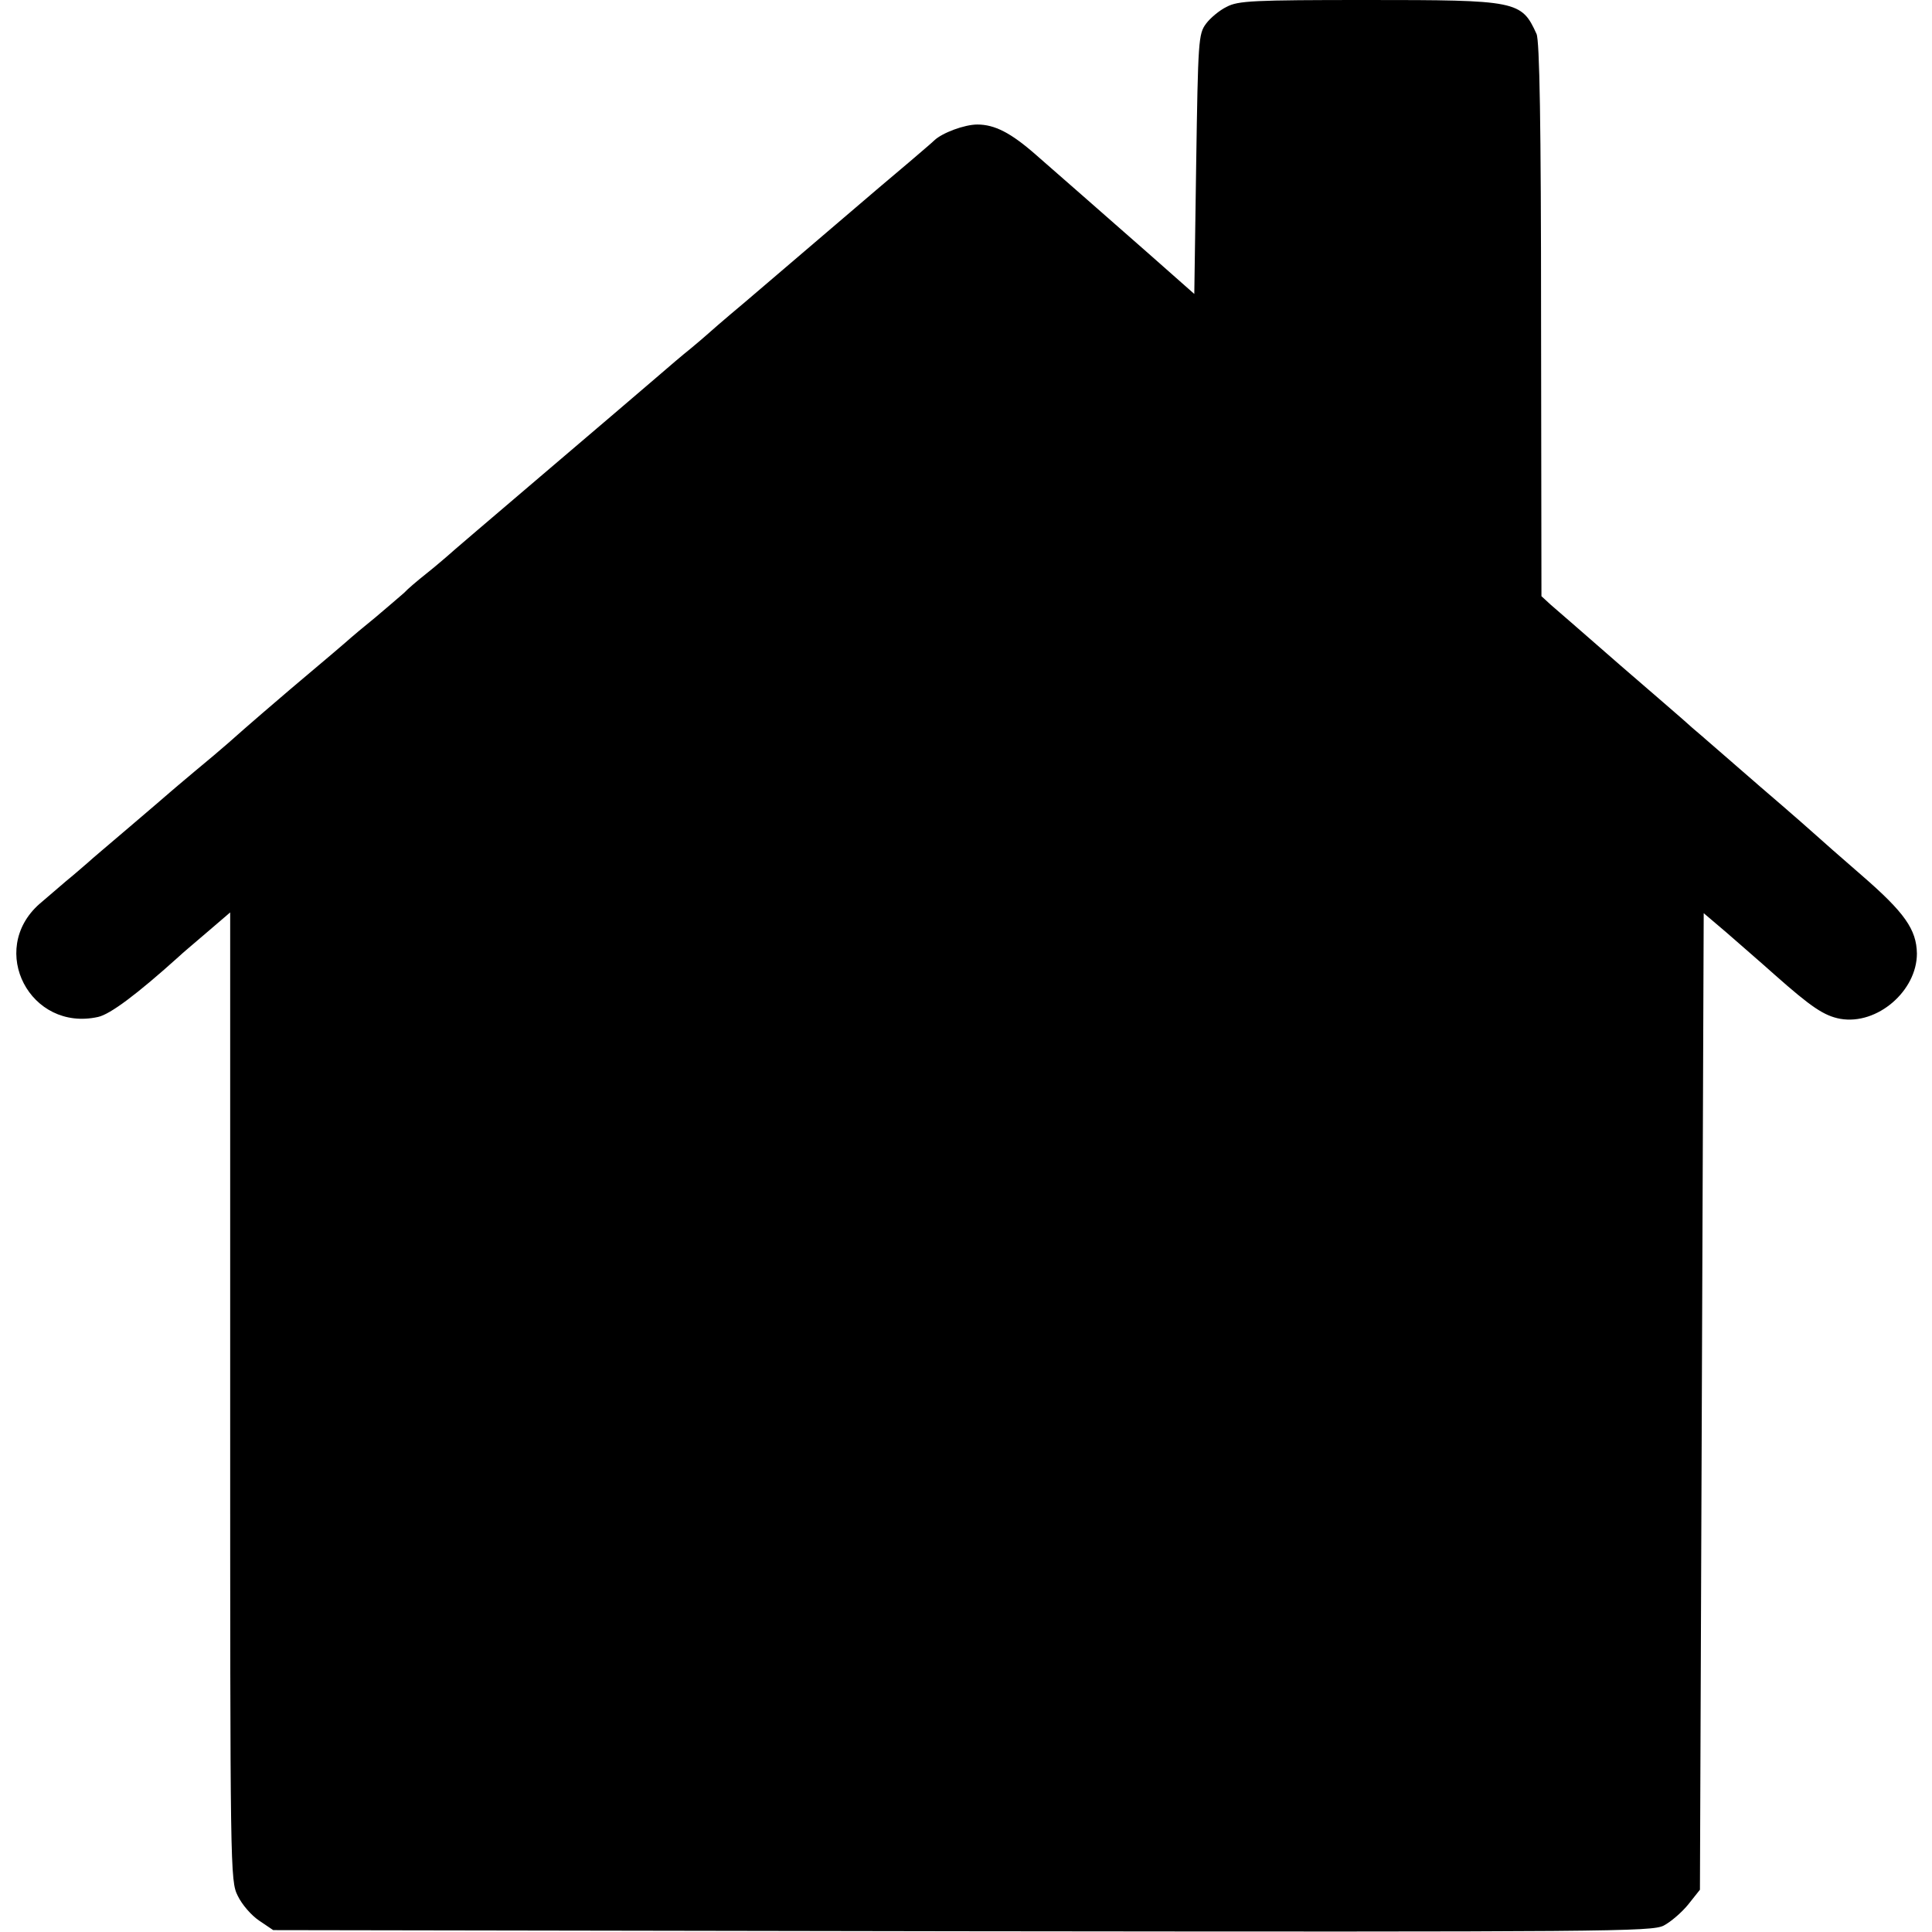
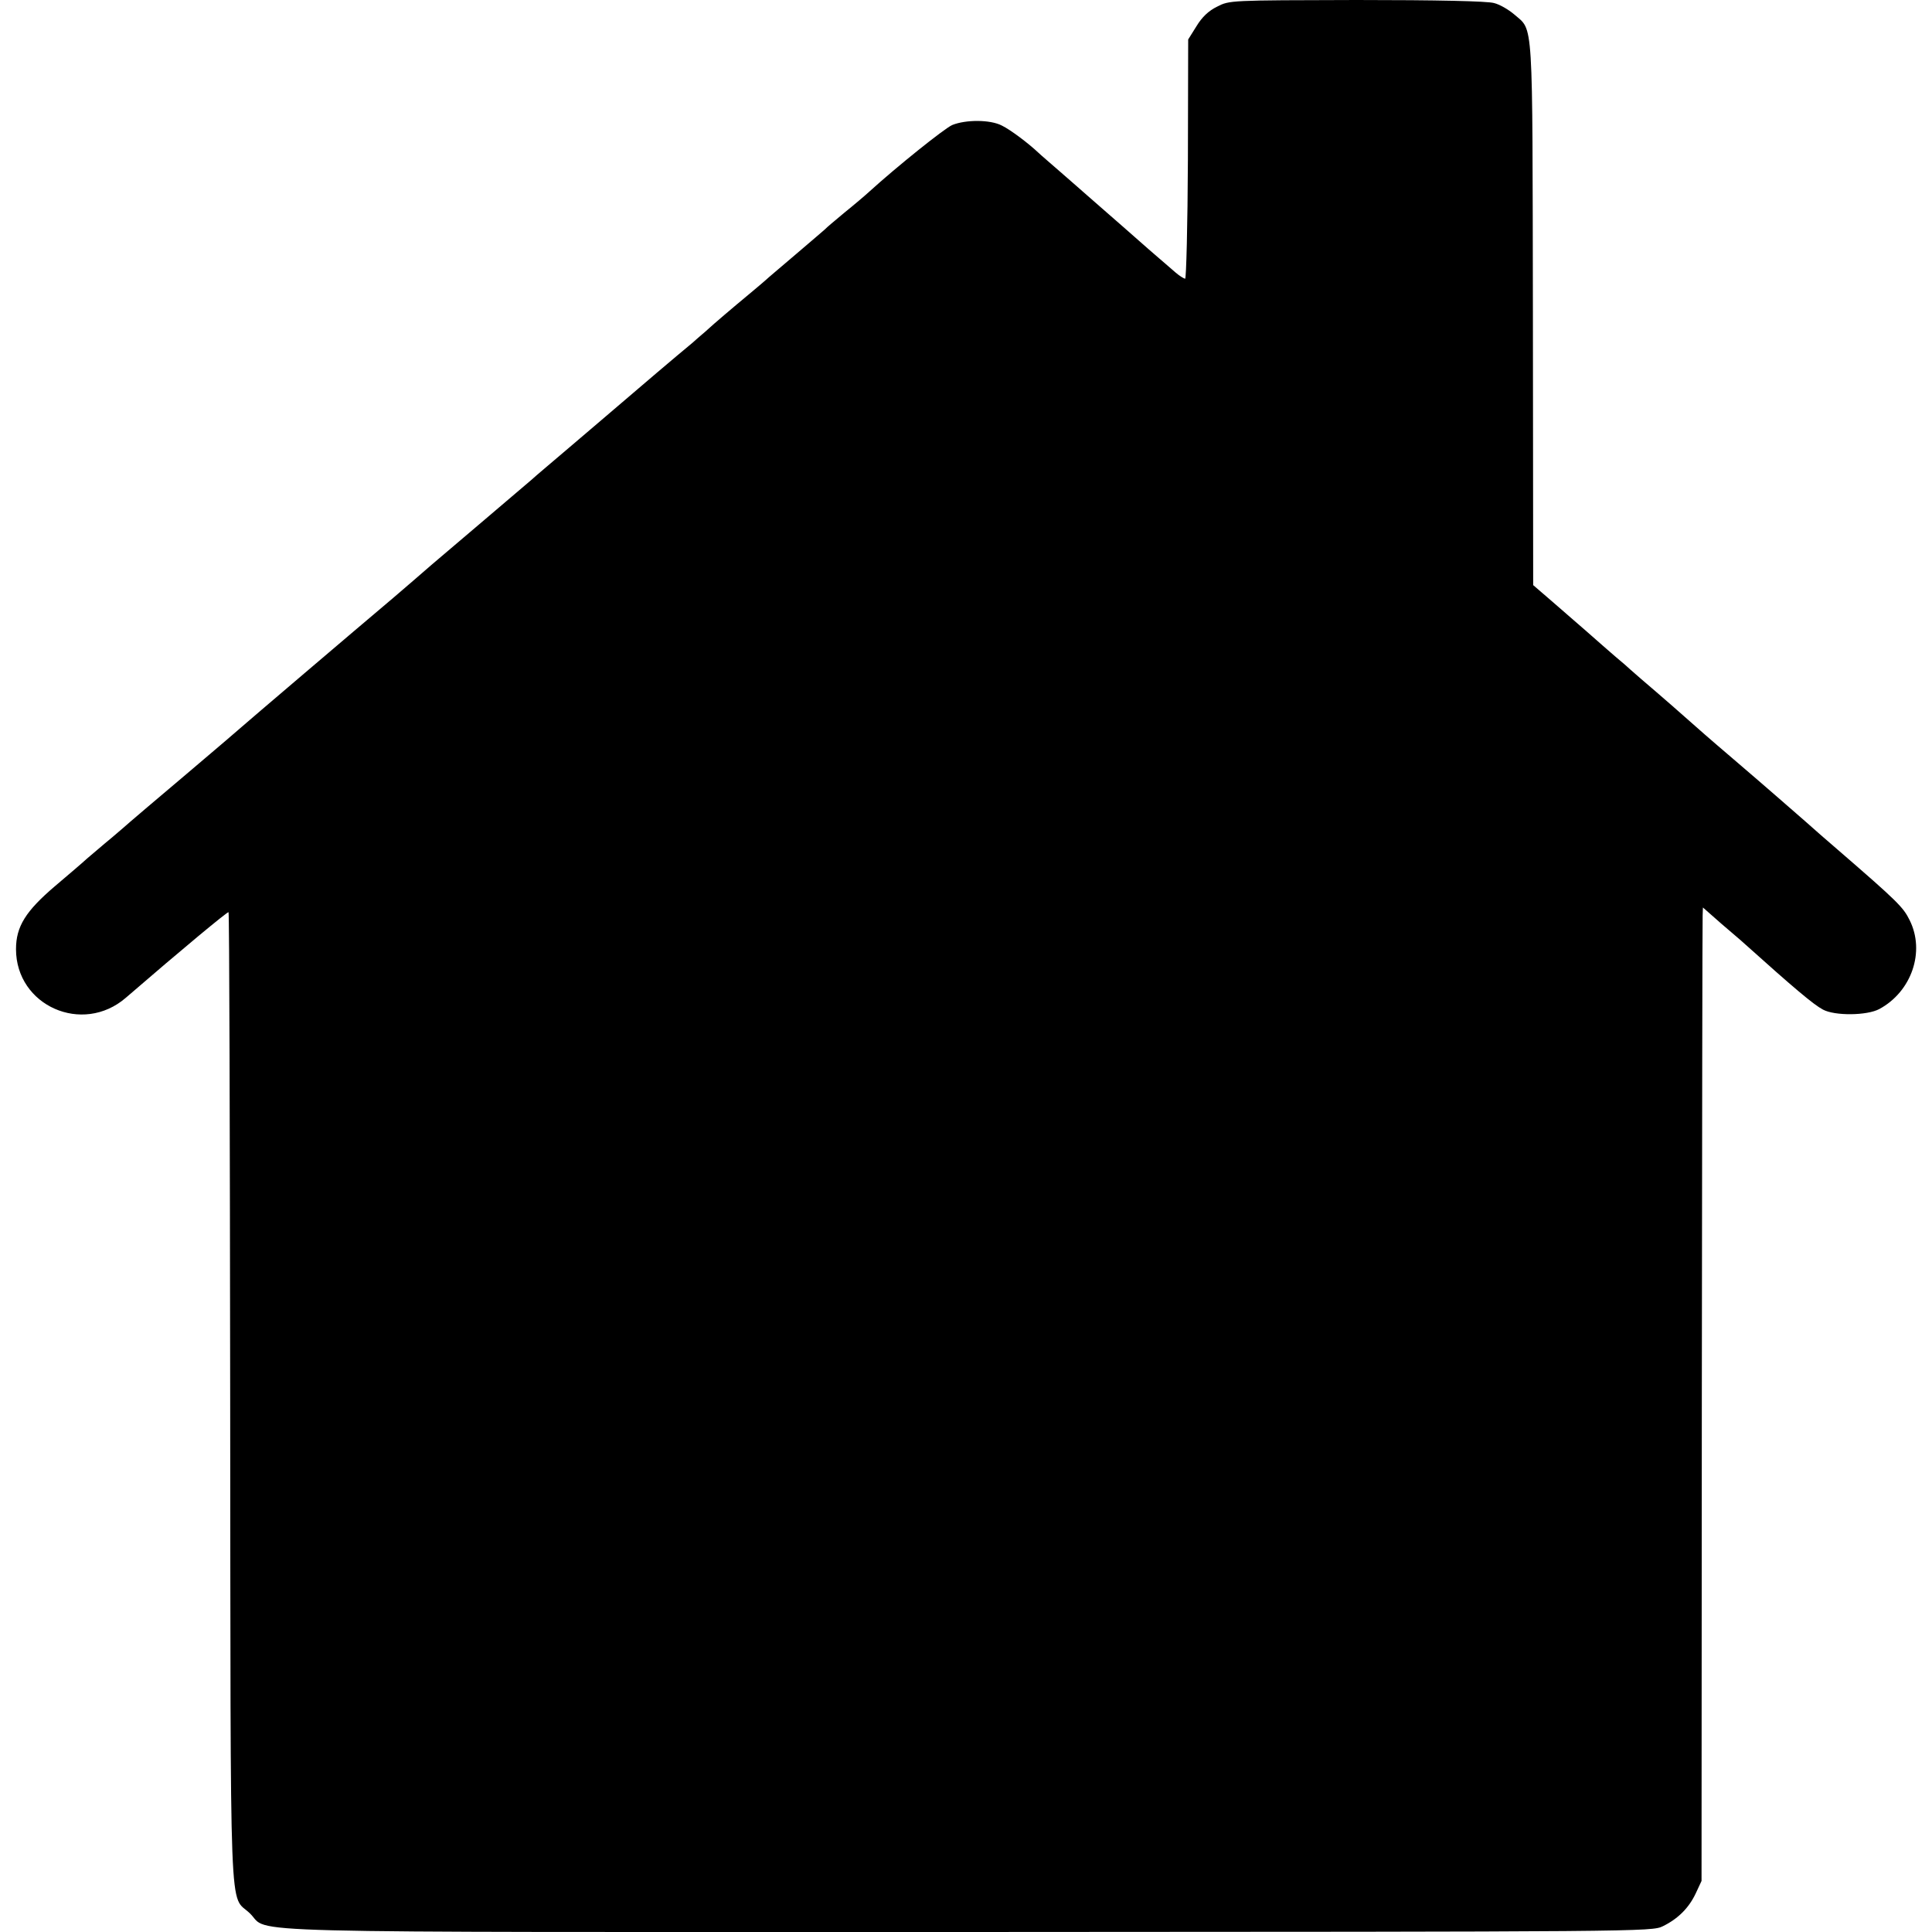
- <svg xmlns="http://www.w3.org/2000/svg" version="1.0" width="512pt" height="512pt" viewBox="0 0 512 512" preserveAspectRatio="xMidYMid meet">
-   <g transform="translate(0,512) scale(0.1,-0.1)" fill="#000000" stroke="none">
-     <path d="M3251 5102 c-19 -9 -44 -30 -55 -45 -20 -27 -21 -44 -26 -372 l-5 -344 -120 106 c-66 58 -147 129 -180 158 -33 29 -87 76 -120 105 -66 58 -109 80 -155 80 -34 0 -93 -22 -114 -42 -7 -7 -38 -33 -67 -58 -30 -25 -117 -99 -194 -165 -77 -66 -185 -158 -240 -205 -55 -46 -102 -87 -105 -90 -3 -3 -21 -18 -40 -34 -19 -15 -60 -50 -90 -76 -30 -26 -165 -141 -300 -256 -135 -115 -250 -213 -256 -219 -6 -5 -30 -26 -54 -45 -24 -19 -51 -42 -59 -51 -9 -8 -43 -37 -76 -65 -33 -27 -62 -51 -65 -54 -4 -4 -73 -63 -160 -136 -27 -23 -117 -100 -165 -143 -16 -14 -57 -49 -90 -76 -33 -28 -62 -52 -65 -55 -3 -3 -50 -43 -105 -90 -55 -47 -105 -89 -111 -95 -6 -5 -33 -29 -60 -51 -27 -23 -58 -50 -70 -60 -137 -122 -24 -339 156 -299 32 7 103 60 214 160 6 6 39 34 73 63 l63 54 0 -1283 c0 -1259 0 -1283 20 -1323 11 -23 36 -52 57 -66 l37 -25 1825 -3 c1724 -2 1828 -1 1860 15 19 10 48 35 65 56 l31 39 5 1294 5 1294 60 -51 c33 -29 91 -79 129 -113 96 -85 130 -108 173 -116 98 -17 203 74 203 173 -1 64 -33 109 -146 207 -60 52 -111 97 -114 100 -3 3 -72 64 -155 135 -82 71 -163 142 -180 156 -16 15 -102 89 -190 165 -88 77 -171 149 -185 161 l-25 23 -1 733 c0 520 -4 739 -12 757 -40 88 -51 90 -449 90 -302 0 -342 -2 -372 -18z" />
+ <svg xmlns="http://www.w3.org/2000/svg" version="1.0" width="700pt" height="700pt" viewBox="0 0 700 700" preserveAspectRatio="xMidYMid meet">
+   <g transform="translate(0,700) scale(0.1,-0.1)" fill="#000000" stroke="none">
+     <path d="M4410 6976 c-31 -15 -55 -38 -75 -71 l-30 -48 -1 -434 c-1 -238 -6 -433 -10 -433 -5 1 -20 10 -34 22 -39 33 -164 142 -170 148 -3 3 -39 34 -80 70 -41 36 -77 67 -80 70 -3 3 -39 34 -80 70 -41 36 -81 70 -88 77 -36 34 -101 83 -132 98 -42 22 -131 22 -180 2 -29 -13 -201 -151 -300 -241 -14 -13 -54 -47 -90 -76 -36 -30 -67 -56 -70 -60 -3 -3 -50 -43 -105 -90 -55 -47 -105 -89 -111 -95 -6 -5 -32 -28 -59 -50 -58 -48 -133 -112 -150 -128 -7 -7 -33 -28 -56 -49 -56 -46 -198 -167 -269 -228 -30 -26 -107 -91 -170 -145 -63 -54 -129 -109 -145 -124 -17 -14 -104 -89 -195 -166 -156 -132 -208 -177 -234 -200 -6 -5 -38 -33 -71 -61 -140 -118 -540 -459 -545 -464 -3 -3 -95 -82 -205 -175 -110 -93 -202 -171 -205 -174 -3 -3 -32 -28 -65 -56 -33 -27 -73 -62 -90 -76 -16 -15 -68 -59 -115 -99 -107 -91 -142 -147 -142 -229 0 -205 241 -312 398 -176 206 178 369 313 372 310 3 -2 5 -795 6 -1762 2 -1963 -5 -1791 72 -1866 75 -73 -144 -67 2603 -67 2445 1 2476 1 2516 21 55 27 94 66 119 119 l21 45 1 1735 c1 954 2 1748 3 1763 l1 29 67 -59 c37 -32 73 -62 79 -68 186 -167 255 -225 289 -243 43 -23 159 -22 204 2 117 63 167 208 110 322 -23 47 -44 68 -259 254 -35 30 -89 77 -119 104 -90 78 -108 95 -261 226 -80 68 -147 127 -150 130 -5 5 -118 104 -184 160 -16 14 -34 30 -40 35 -6 6 -29 26 -52 45 -22 19 -69 60 -104 91 -36 31 -94 82 -130 113 l-65 56 -1 983 c-2 1090 3 1023 -68 1085 -20 17 -52 36 -73 41 -24 7 -207 11 -498 11 -460 -1 -460 -1 -505 -24z" />
  </g>
</svg>
